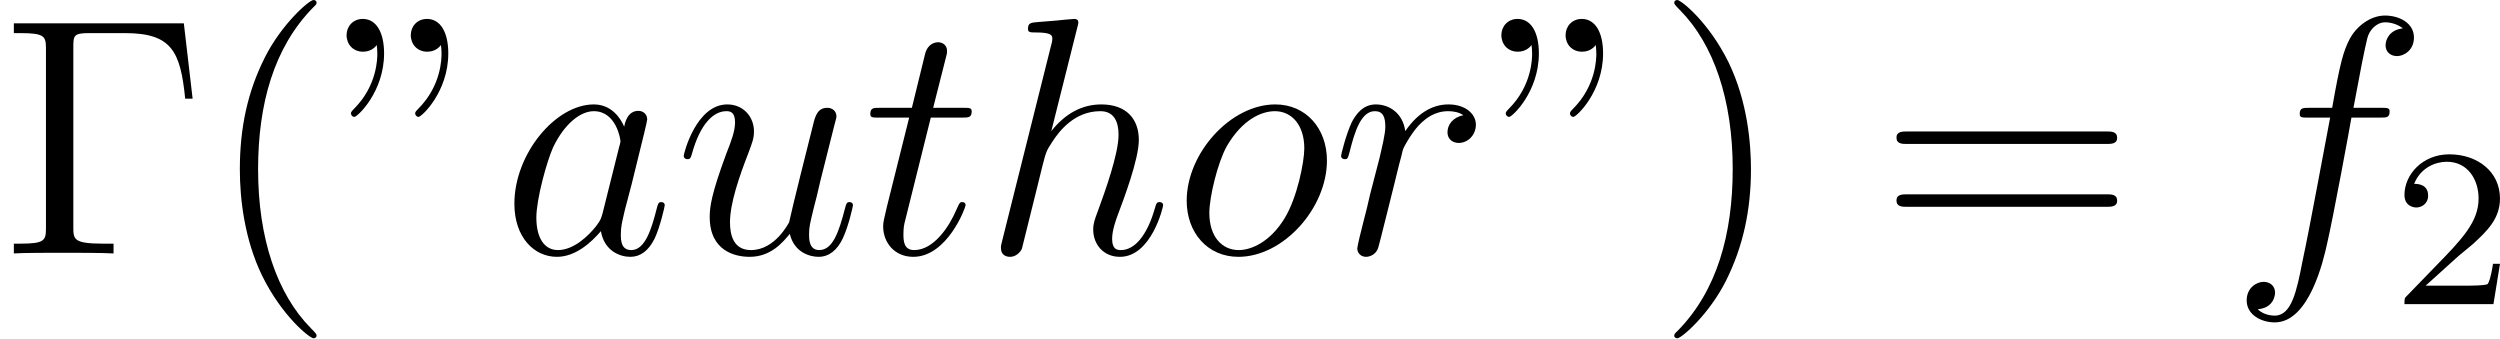
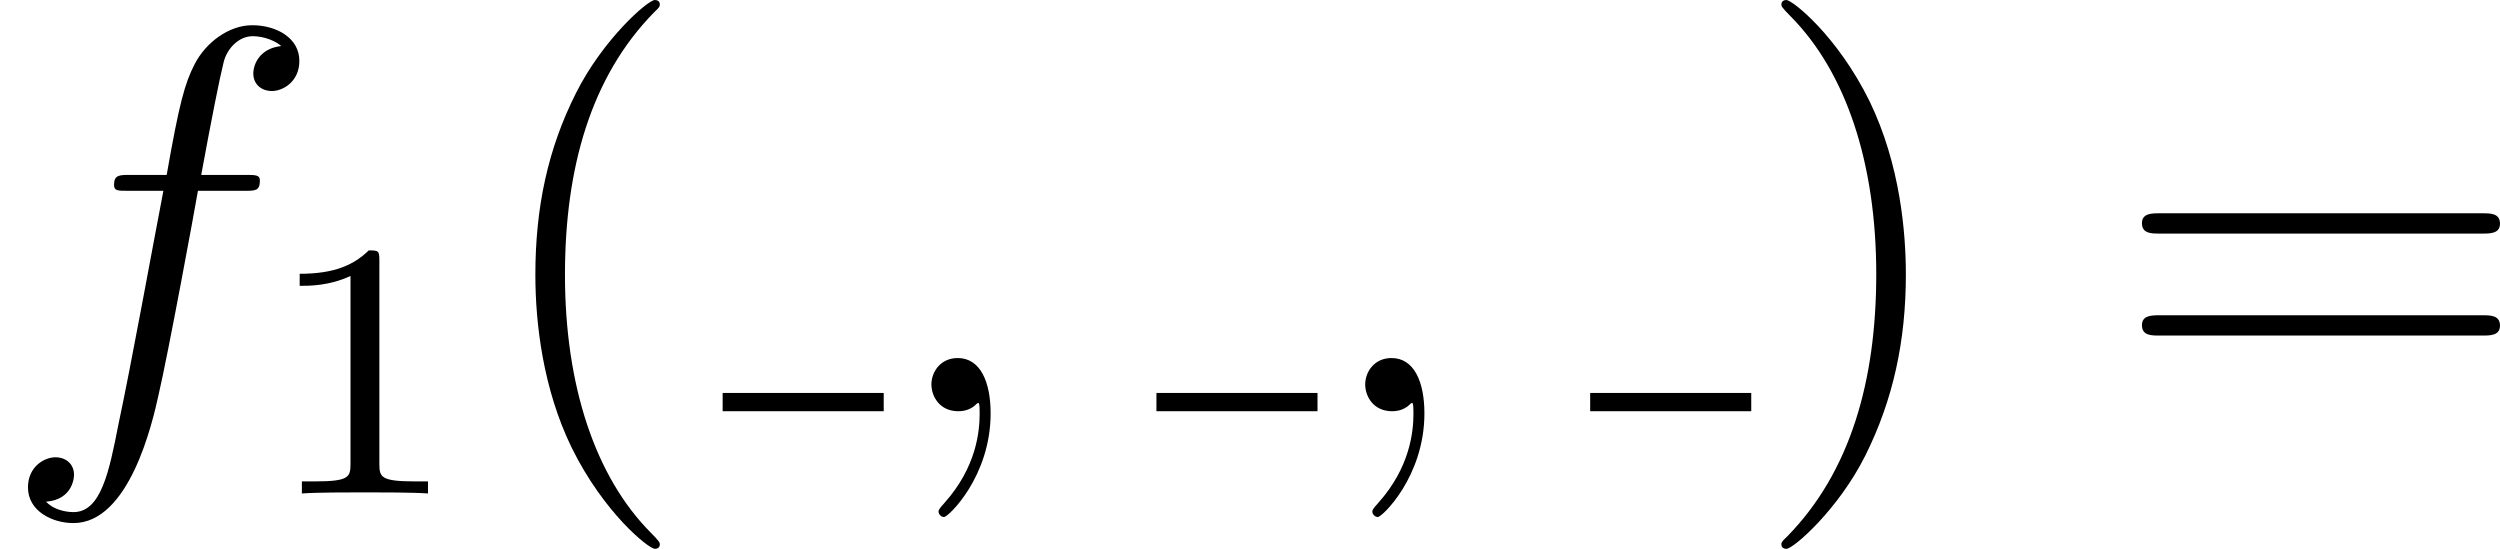
- <svg xmlns="http://www.w3.org/2000/svg" xmlns:xlink="http://www.w3.org/1999/xlink" height="23.934pt" version="1.1" viewBox="112.827 113.574 176.888 23.934" width="176.888pt">
+ <svg xmlns="http://www.w3.org/2000/svg" xmlns:xlink="http://www.w3.org/1999/xlink" height="23.934pt" version="1.1" viewBox="112.827 113.574 109.022 23.934" width="109.022pt">
  <defs>
-     <path d="M6.528 -8.172H0.492V-7.824H0.732C1.596 -7.824 1.632 -7.704 1.632 -7.26V-0.912C1.632 -0.468 1.596 -0.348 0.732 -0.348H0.492V0C0.78 -0.024 1.848 -0.024 2.208 -0.024C2.628 -0.024 3.684 -0.024 4.032 0V-0.348H3.672C2.628 -0.348 2.604 -0.492 2.604 -0.924V-7.344C2.604 -7.74 2.628 -7.824 3.156 -7.824H4.44C6.096 -7.824 6.408 -7.176 6.576 -5.496H6.84L6.528 -8.172Z" id="g0-0" />
-     <path d="M1.464 -7.404C1.476 -7.32 1.488 -7.26 1.488 -7.104C1.488 -6.936 1.488 -5.964 0.66 -5.136C0.552 -5.028 0.552 -5.004 0.552 -4.968C0.552 -4.908 0.612 -4.848 0.672 -4.848C0.78 -4.848 1.728 -5.736 1.728 -7.104C1.728 -7.848 1.452 -8.328 0.972 -8.328C0.624 -8.328 0.396 -8.064 0.396 -7.752C0.396 -7.428 0.624 -7.164 0.984 -7.164C1.308 -7.164 1.464 -7.392 1.464 -7.404ZM3.744 -7.404C3.756 -7.32 3.768 -7.26 3.768 -7.104C3.768 -6.936 3.768 -5.964 2.94 -5.136C2.832 -5.028 2.832 -5.004 2.832 -4.968C2.832 -4.908 2.892 -4.848 2.952 -4.848C3.06 -4.848 4.008 -5.736 4.008 -7.104C4.008 -7.848 3.732 -8.328 3.252 -8.328C2.904 -8.328 2.676 -8.064 2.676 -7.752C2.676 -7.428 2.904 -7.164 3.264 -7.164C3.588 -7.164 3.744 -7.392 3.744 -7.404Z" id="g0-34" />
-     <path d="M3.9 2.916C3.9 2.88 3.9 2.856 3.696 2.652C2.496 1.44 1.824 -0.54 1.824 -2.988C1.824 -5.316 2.388 -7.32 3.78 -8.736C3.9 -8.844 3.9 -8.868 3.9 -8.904C3.9 -8.976 3.84 -9 3.792 -9C3.636 -9 2.652 -8.136 2.064 -6.96C1.452 -5.748 1.176 -4.464 1.176 -2.988C1.176 -1.92 1.344 -0.492 1.968 0.792C2.676 2.232 3.66 3.012 3.792 3.012C3.84 3.012 3.9 2.988 3.9 2.916Z" id="g0-40" />
-     <path d="M3.384 -2.988C3.384 -3.9 3.264 -5.388 2.592 -6.78C1.884 -8.22 0.9 -9 0.768 -9C0.72 -9 0.66 -8.976 0.66 -8.904C0.66 -8.868 0.66 -8.844 0.864 -8.64C2.064 -7.428 2.736 -5.448 2.736 -3C2.736 -0.672 2.172 1.332 0.78 2.748C0.66 2.856 0.66 2.88 0.66 2.916C0.66 2.988 0.72 3.012 0.768 3.012C0.924 3.012 1.908 2.148 2.496 0.972C3.108 -0.252 3.384 -1.548 3.384 -2.988Z" id="g0-41" />
-     <path d="M8.1 -3.888C8.268 -3.888 8.484 -3.888 8.484 -4.104C8.484 -4.332 8.28 -4.332 8.1 -4.332H1.032C0.864 -4.332 0.648 -4.332 0.648 -4.116C0.648 -3.888 0.852 -3.888 1.032 -3.888H8.1ZM8.1 -1.656C8.268 -1.656 8.484 -1.656 8.484 -1.872C8.484 -2.1 8.28 -2.1 8.1 -2.1H1.032C0.864 -2.1 0.648 -2.1 0.648 -1.884C0.648 -1.656 0.852 -1.656 1.032 -1.656H8.1Z" id="g0-61" />
-     <path d="M3.612 -1.428C3.552 -1.224 3.552 -1.2 3.384 -0.972C3.12 -0.636 2.592 -0.12 2.028 -0.12C1.536 -0.12 1.26 -0.564 1.26 -1.272C1.26 -1.932 1.632 -3.276 1.86 -3.78C2.268 -4.62 2.832 -5.052 3.3 -5.052C4.092 -5.052 4.248 -4.068 4.248 -3.972C4.248 -3.96 4.212 -3.804 4.2 -3.78L3.612 -1.428ZM4.38 -4.5C4.248 -4.812 3.924 -5.292 3.3 -5.292C1.944 -5.292 0.48 -3.54 0.48 -1.764C0.48 -0.576 1.176 0.12 1.992 0.12C2.652 0.12 3.216 -0.396 3.552 -0.792C3.672 -0.084 4.236 0.12 4.596 0.12S5.244 -0.096 5.46 -0.528C5.652 -0.936 5.82 -1.668 5.82 -1.716C5.82 -1.776 5.772 -1.824 5.7 -1.824C5.592 -1.824 5.58 -1.764 5.532 -1.584C5.352 -0.876 5.124 -0.12 4.632 -0.12C4.284 -0.12 4.26 -0.432 4.26 -0.672C4.26 -0.948 4.296 -1.08 4.404 -1.548C4.488 -1.848 4.548 -2.112 4.644 -2.46C5.088 -4.26 5.196 -4.692 5.196 -4.764C5.196 -4.932 5.064 -5.064 4.884 -5.064C4.5 -5.064 4.404 -4.644 4.38 -4.5Z" id="g1-97" />
-     <path d="M5.352 -4.824C5.592 -4.824 5.688 -4.824 5.688 -5.052C5.688 -5.172 5.592 -5.172 5.376 -5.172H4.404C4.632 -6.408 4.8 -7.26 4.896 -7.644C4.968 -7.932 5.22 -8.208 5.532 -8.208C5.784 -8.208 6.036 -8.1 6.156 -7.992C5.688 -7.944 5.544 -7.596 5.544 -7.392C5.544 -7.152 5.724 -7.008 5.952 -7.008C6.192 -7.008 6.552 -7.212 6.552 -7.668C6.552 -8.172 6.048 -8.448 5.52 -8.448C5.004 -8.448 4.5 -8.064 4.26 -7.596C4.044 -7.176 3.924 -6.744 3.648 -5.172H2.844C2.616 -5.172 2.496 -5.172 2.496 -4.956C2.496 -4.824 2.568 -4.824 2.808 -4.824H3.576C3.36 -3.708 2.868 -0.996 2.592 0.288C2.388 1.332 2.208 2.208 1.608 2.208C1.572 2.208 1.224 2.208 1.008 1.98C1.62 1.932 1.62 1.404 1.62 1.392C1.62 1.152 1.44 1.008 1.212 1.008C0.972 1.008 0.612 1.212 0.612 1.668C0.612 2.184 1.14 2.448 1.608 2.448C2.832 2.448 3.336 0.252 3.468 -0.348C3.684 -1.272 4.272 -4.464 4.332 -4.824H5.352Z" id="g1-102" />
-     <path d="M3.372 -8.028C3.384 -8.076 3.408 -8.148 3.408 -8.208C3.408 -8.328 3.288 -8.328 3.264 -8.328C3.252 -8.328 2.664 -8.28 2.604 -8.268C2.4 -8.256 2.22 -8.232 2.004 -8.22C1.704 -8.196 1.62 -8.184 1.62 -7.968C1.62 -7.848 1.716 -7.848 1.884 -7.848C2.472 -7.848 2.484 -7.74 2.484 -7.62C2.484 -7.548 2.46 -7.452 2.448 -7.416L0.708 -0.468C0.66 -0.288 0.66 -0.264 0.66 -0.192C0.66 0.072 0.864 0.12 0.984 0.12C1.188 0.12 1.344 -0.036 1.404 -0.168L1.944 -2.34C2.004 -2.604 2.076 -2.856 2.136 -3.12C2.268 -3.624 2.268 -3.636 2.496 -3.984S3.264 -5.052 4.188 -5.052C4.668 -5.052 4.836 -4.692 4.836 -4.212C4.836 -3.54 4.368 -2.232 4.104 -1.512C3.996 -1.224 3.936 -1.068 3.936 -0.852C3.936 -0.312 4.308 0.12 4.884 0.12C6 0.12 6.42 -1.644 6.42 -1.716C6.42 -1.776 6.372 -1.824 6.3 -1.824C6.192 -1.824 6.18 -1.788 6.12 -1.584C5.844 -0.624 5.4 -0.12 4.92 -0.12C4.8 -0.12 4.608 -0.132 4.608 -0.516C4.608 -0.828 4.752 -1.212 4.8 -1.344C5.016 -1.92 5.556 -3.336 5.556 -4.032C5.556 -4.752 5.136 -5.292 4.224 -5.292C3.54 -5.292 2.94 -4.968 2.448 -4.344L3.372 -8.028Z" id="g1-104" />
-     <path d="M5.472 -3.3C5.472 -4.44 4.728 -5.292 3.636 -5.292C2.052 -5.292 0.492 -3.564 0.492 -1.872C0.492 -0.732 1.236 0.12 2.328 0.12C3.924 0.12 5.472 -1.608 5.472 -3.3ZM2.34 -0.12C1.74 -0.12 1.296 -0.6 1.296 -1.44C1.296 -1.992 1.584 -3.216 1.92 -3.816C2.46 -4.74 3.132 -5.052 3.624 -5.052C4.212 -5.052 4.668 -4.572 4.668 -3.732C4.668 -3.252 4.416 -1.968 3.96 -1.236C3.468 -0.432 2.808 -0.12 2.34 -0.12Z" id="g1-111" />
-     <path d="M4.668 -4.908C4.296 -4.836 4.104 -4.572 4.104 -4.308C4.104 -4.02 4.332 -3.924 4.5 -3.924C4.836 -3.924 5.112 -4.212 5.112 -4.572C5.112 -4.956 4.74 -5.292 4.14 -5.292C3.66 -5.292 3.108 -5.076 2.604 -4.344C2.52 -4.98 2.04 -5.292 1.56 -5.292C1.092 -5.292 0.852 -4.932 0.708 -4.668C0.504 -4.236 0.324 -3.516 0.324 -3.456C0.324 -3.408 0.372 -3.348 0.456 -3.348C0.552 -3.348 0.564 -3.36 0.636 -3.636C0.816 -4.356 1.044 -5.052 1.524 -5.052C1.812 -5.052 1.896 -4.848 1.896 -4.5C1.896 -4.236 1.776 -3.768 1.692 -3.396L1.356 -2.1C1.308 -1.872 1.176 -1.332 1.116 -1.116C1.032 -0.804 0.9 -0.24 0.9 -0.18C0.9 -0.012 1.032 0.12 1.212 0.12C1.344 0.12 1.572 0.036 1.644 -0.204C1.68 -0.3 2.124 -2.112 2.196 -2.388C2.256 -2.652 2.328 -2.904 2.388 -3.168C2.436 -3.336 2.484 -3.528 2.52 -3.684C2.556 -3.792 2.88 -4.38 3.18 -4.644C3.324 -4.776 3.636 -5.052 4.128 -5.052C4.32 -5.052 4.512 -5.016 4.668 -4.908Z" id="g1-114" />
-     <path d="M2.412 -4.824H3.516C3.744 -4.824 3.864 -4.824 3.864 -5.04C3.864 -5.172 3.792 -5.172 3.552 -5.172H2.496L2.94 -6.924C2.988 -7.092 2.988 -7.116 2.988 -7.2C2.988 -7.392 2.832 -7.5 2.676 -7.5C2.58 -7.5 2.304 -7.464 2.208 -7.08L1.74 -5.172H0.612C0.372 -5.172 0.264 -5.172 0.264 -4.944C0.264 -4.824 0.348 -4.824 0.576 -4.824H1.644L0.852 -1.656C0.756 -1.236 0.72 -1.116 0.72 -0.96C0.72 -0.396 1.116 0.12 1.788 0.12C3 0.12 3.648 -1.632 3.648 -1.716C3.648 -1.788 3.6 -1.824 3.528 -1.824C3.504 -1.824 3.456 -1.824 3.432 -1.776C3.42 -1.764 3.408 -1.752 3.324 -1.56C3.072 -0.96 2.52 -0.12 1.824 -0.12C1.464 -0.12 1.44 -0.42 1.44 -0.684C1.44 -0.696 1.44 -0.924 1.476 -1.068L2.412 -4.824Z" id="g1-116" />
-     <path d="M4.092 -0.696C4.248 -0.024 4.824 0.12 5.112 0.12C5.496 0.12 5.784 -0.132 5.976 -0.54C6.18 -0.972 6.336 -1.68 6.336 -1.716C6.336 -1.776 6.288 -1.824 6.216 -1.824C6.108 -1.824 6.096 -1.764 6.048 -1.584C5.832 -0.756 5.616 -0.12 5.136 -0.12C4.776 -0.12 4.776 -0.516 4.776 -0.672C4.776 -0.948 4.812 -1.068 4.932 -1.572C5.016 -1.896 5.1 -2.22 5.172 -2.556L5.664 -4.512C5.748 -4.812 5.748 -4.836 5.748 -4.872C5.748 -5.052 5.604 -5.172 5.424 -5.172C5.076 -5.172 4.992 -4.872 4.92 -4.572C4.8 -4.104 4.152 -1.524 4.068 -1.104C4.056 -1.104 3.588 -0.12 2.712 -0.12C2.088 -0.12 1.968 -0.66 1.968 -1.104C1.968 -1.788 2.304 -2.748 2.616 -3.552C2.76 -3.936 2.82 -4.092 2.82 -4.332C2.82 -4.848 2.448 -5.292 1.872 -5.292C0.768 -5.292 0.324 -3.552 0.324 -3.456C0.324 -3.408 0.372 -3.348 0.456 -3.348C0.564 -3.348 0.576 -3.396 0.624 -3.564C0.912 -4.596 1.38 -5.052 1.836 -5.052C1.956 -5.052 2.148 -5.04 2.148 -4.656C2.148 -4.344 2.016 -3.996 1.836 -3.54C1.308 -2.112 1.248 -1.656 1.248 -1.296C1.248 -0.072 2.172 0.12 2.664 0.12C3.432 0.12 3.852 -0.408 4.092 -0.696Z" id="g1-117" />
-     <path d="M2.256 -1.632C2.384 -1.752 2.72 -2.016 2.848 -2.128C3.344 -2.584 3.816 -3.024 3.816 -3.752C3.816 -4.704 3.016 -5.32 2.016 -5.32C1.056 -5.32 0.424 -4.592 0.424 -3.88C0.424 -3.488 0.736 -3.432 0.848 -3.432C1.016 -3.432 1.264 -3.552 1.264 -3.856C1.264 -4.272 0.864 -4.272 0.768 -4.272C1 -4.856 1.536 -5.056 1.928 -5.056C2.672 -5.056 3.056 -4.424 3.056 -3.752C3.056 -2.92 2.472 -2.312 1.528 -1.344L0.52 -0.304C0.424 -0.216 0.424 -0.2 0.424 0H3.584L3.816 -1.432H3.568C3.544 -1.272 3.48 -0.872 3.384 -0.72C3.336 -0.656 2.728 -0.656 2.6 -0.656H1.176L2.256 -1.632Z" id="g2-50" />
+     <path d="M2.34 0.048C2.34 -0.648 2.112 -1.164 1.62 -1.164C1.236 -1.164 1.044 -0.852 1.044 -0.588S1.224 0 1.632 0C1.788 0 1.92 -0.048 2.028 -0.156C2.052 -0.18 2.064 -0.18 2.076 -0.18C2.1 -0.18 2.1 -0.012 2.1 0.048C2.1 0.444 2.028 1.224 1.332 2.004C1.2 2.148 1.2 2.172 1.2 2.196C1.2 2.256 1.26 2.316 1.32 2.316C1.416 2.316 2.34 1.428 2.34 0.048Z" id="g0-59" />
+     <path d="M5.352 -4.824C5.592 -4.824 5.688 -4.824 5.688 -5.052C5.688 -5.172 5.592 -5.172 5.376 -5.172H4.404C4.632 -6.408 4.8 -7.26 4.896 -7.644C4.968 -7.932 5.22 -8.208 5.532 -8.208C5.784 -8.208 6.036 -8.1 6.156 -7.992C5.688 -7.944 5.544 -7.596 5.544 -7.392C5.544 -7.152 5.724 -7.008 5.952 -7.008C6.192 -7.008 6.552 -7.212 6.552 -7.668C6.552 -8.172 6.048 -8.448 5.52 -8.448C5.004 -8.448 4.5 -8.064 4.26 -7.596C4.044 -7.176 3.924 -6.744 3.648 -5.172H2.844C2.616 -5.172 2.496 -5.172 2.496 -4.956C2.496 -4.824 2.568 -4.824 2.808 -4.824H3.576C3.36 -3.708 2.868 -0.996 2.592 0.288C2.388 1.332 2.208 2.208 1.608 2.208C1.572 2.208 1.224 2.208 1.008 1.98C1.62 1.932 1.62 1.404 1.62 1.392C1.62 1.152 1.44 1.008 1.212 1.008C0.972 1.008 0.612 1.212 0.612 1.668C0.612 2.184 1.14 2.448 1.608 2.448C2.832 2.448 3.336 0.252 3.468 -0.348C3.684 -1.272 4.272 -4.464 4.332 -4.824H5.352Z" id="g0-102" />
+     <path d="M2.512 -5.096C2.512 -5.312 2.496 -5.32 2.28 -5.32C1.952 -5 1.528 -4.808 0.768 -4.808V-4.544C0.984 -4.544 1.416 -4.544 1.88 -4.76V-0.656C1.88 -0.36 1.856 -0.264 1.096 -0.264H0.816V0C1.144 -0.024 1.832 -0.024 2.192 -0.024S3.248 -0.024 3.576 0V-0.264H3.296C2.536 -0.264 2.512 -0.36 2.512 -0.656V-5.096Z" id="g1-49" />
+     <path d="M3.9 2.916C3.9 2.88 3.9 2.856 3.696 2.652C2.496 1.44 1.824 -0.54 1.824 -2.988C1.824 -5.316 2.388 -7.32 3.78 -8.736C3.9 -8.844 3.9 -8.868 3.9 -8.904C3.9 -8.976 3.84 -9 3.792 -9C3.636 -9 2.652 -8.136 2.064 -6.96C1.452 -5.748 1.176 -4.464 1.176 -2.988C1.176 -1.92 1.344 -0.492 1.968 0.792C2.676 2.232 3.66 3.012 3.792 3.012C3.84 3.012 3.9 2.988 3.9 2.916Z" id="g2-40" />
+     <path d="M3.384 -2.988C3.384 -3.9 3.264 -5.388 2.592 -6.78C1.884 -8.22 0.9 -9 0.768 -9C0.72 -9 0.66 -8.976 0.66 -8.904C0.66 -8.868 0.66 -8.844 0.864 -8.64C2.064 -7.428 2.736 -5.448 2.736 -3C2.736 -0.672 2.172 1.332 0.78 2.748C0.66 2.856 0.66 2.88 0.66 2.916C0.66 2.988 0.72 3.012 0.768 3.012C0.924 3.012 1.908 2.148 2.496 0.972C3.108 -0.252 3.384 -1.548 3.384 -2.988Z" id="g2-41" />
+     <path d="M8.1 -3.888C8.268 -3.888 8.484 -3.888 8.484 -4.104C8.484 -4.332 8.28 -4.332 8.1 -4.332H1.032C0.864 -4.332 0.648 -4.332 0.648 -4.116C0.648 -3.888 0.852 -3.888 1.032 -3.888H8.1ZM8.1 -1.656C8.268 -1.656 8.484 -1.656 8.484 -1.872C8.484 -2.1 8.28 -2.1 8.1 -2.1H1.032C0.864 -2.1 0.648 -2.1 0.648 -1.884C0.648 -1.656 0.852 -1.656 1.032 -1.656H8.1Z" id="g2-61" />
  </defs>
  <g id="page1" transform="matrix(1.99253 0 0 1.99253 0 0)">
-     <use x="56.625" xlink:href="#g0-0" y="66" />
-     <use x="63.966" xlink:href="#g0-40" y="66" />
-     <use x="68.536" xlink:href="#g0-34" y="66" />
-     <use x="74.411" xlink:href="#g1-97" y="66" />
-     <use x="80.579" xlink:href="#g1-117" y="66" />
-     <use x="87.266" xlink:href="#g1-116" y="66" />
-     <use x="91.509" xlink:href="#g1-104" y="66" />
-     <use x="98.273" xlink:href="#g1-111" y="66" />
-     <use x="103.922" xlink:href="#g1-114" y="66" />
-     <use x="109.543" xlink:href="#g0-34" y="66" />
-     <use x="115.418" xlink:href="#g0-41" y="66" />
-     <use x="123.321" xlink:href="#g0-61" y="66" />
-     <use x="135.793" xlink:href="#g1-102" y="66" />
-     <use x="141.584" xlink:href="#g2-50" y="67.8" />
+     <use x="56.625" xlink:href="#g0-102" y="66" />
+     <use x="62.416" xlink:href="#g1-49" y="67.8" />
+     <use x="67.166" xlink:href="#g2-40" y="66" />
+     <rect height="0.4" width="3.525" x="72.441" y="65.6" />
+     <use x="75.966" xlink:href="#g0-59" y="66" />
+     <rect height="0.4" width="3.525" x="81.935" y="65.6" />
+     <use x="85.46" xlink:href="#g0-59" y="66" />
+     <rect height="0.4" width="3.525" x="91.428" y="65.6" />
+     <use x="94.953" xlink:href="#g2-41" y="66" />
+     <use x="102.856" xlink:href="#g2-61" y="66" />
  </g>
</svg>
